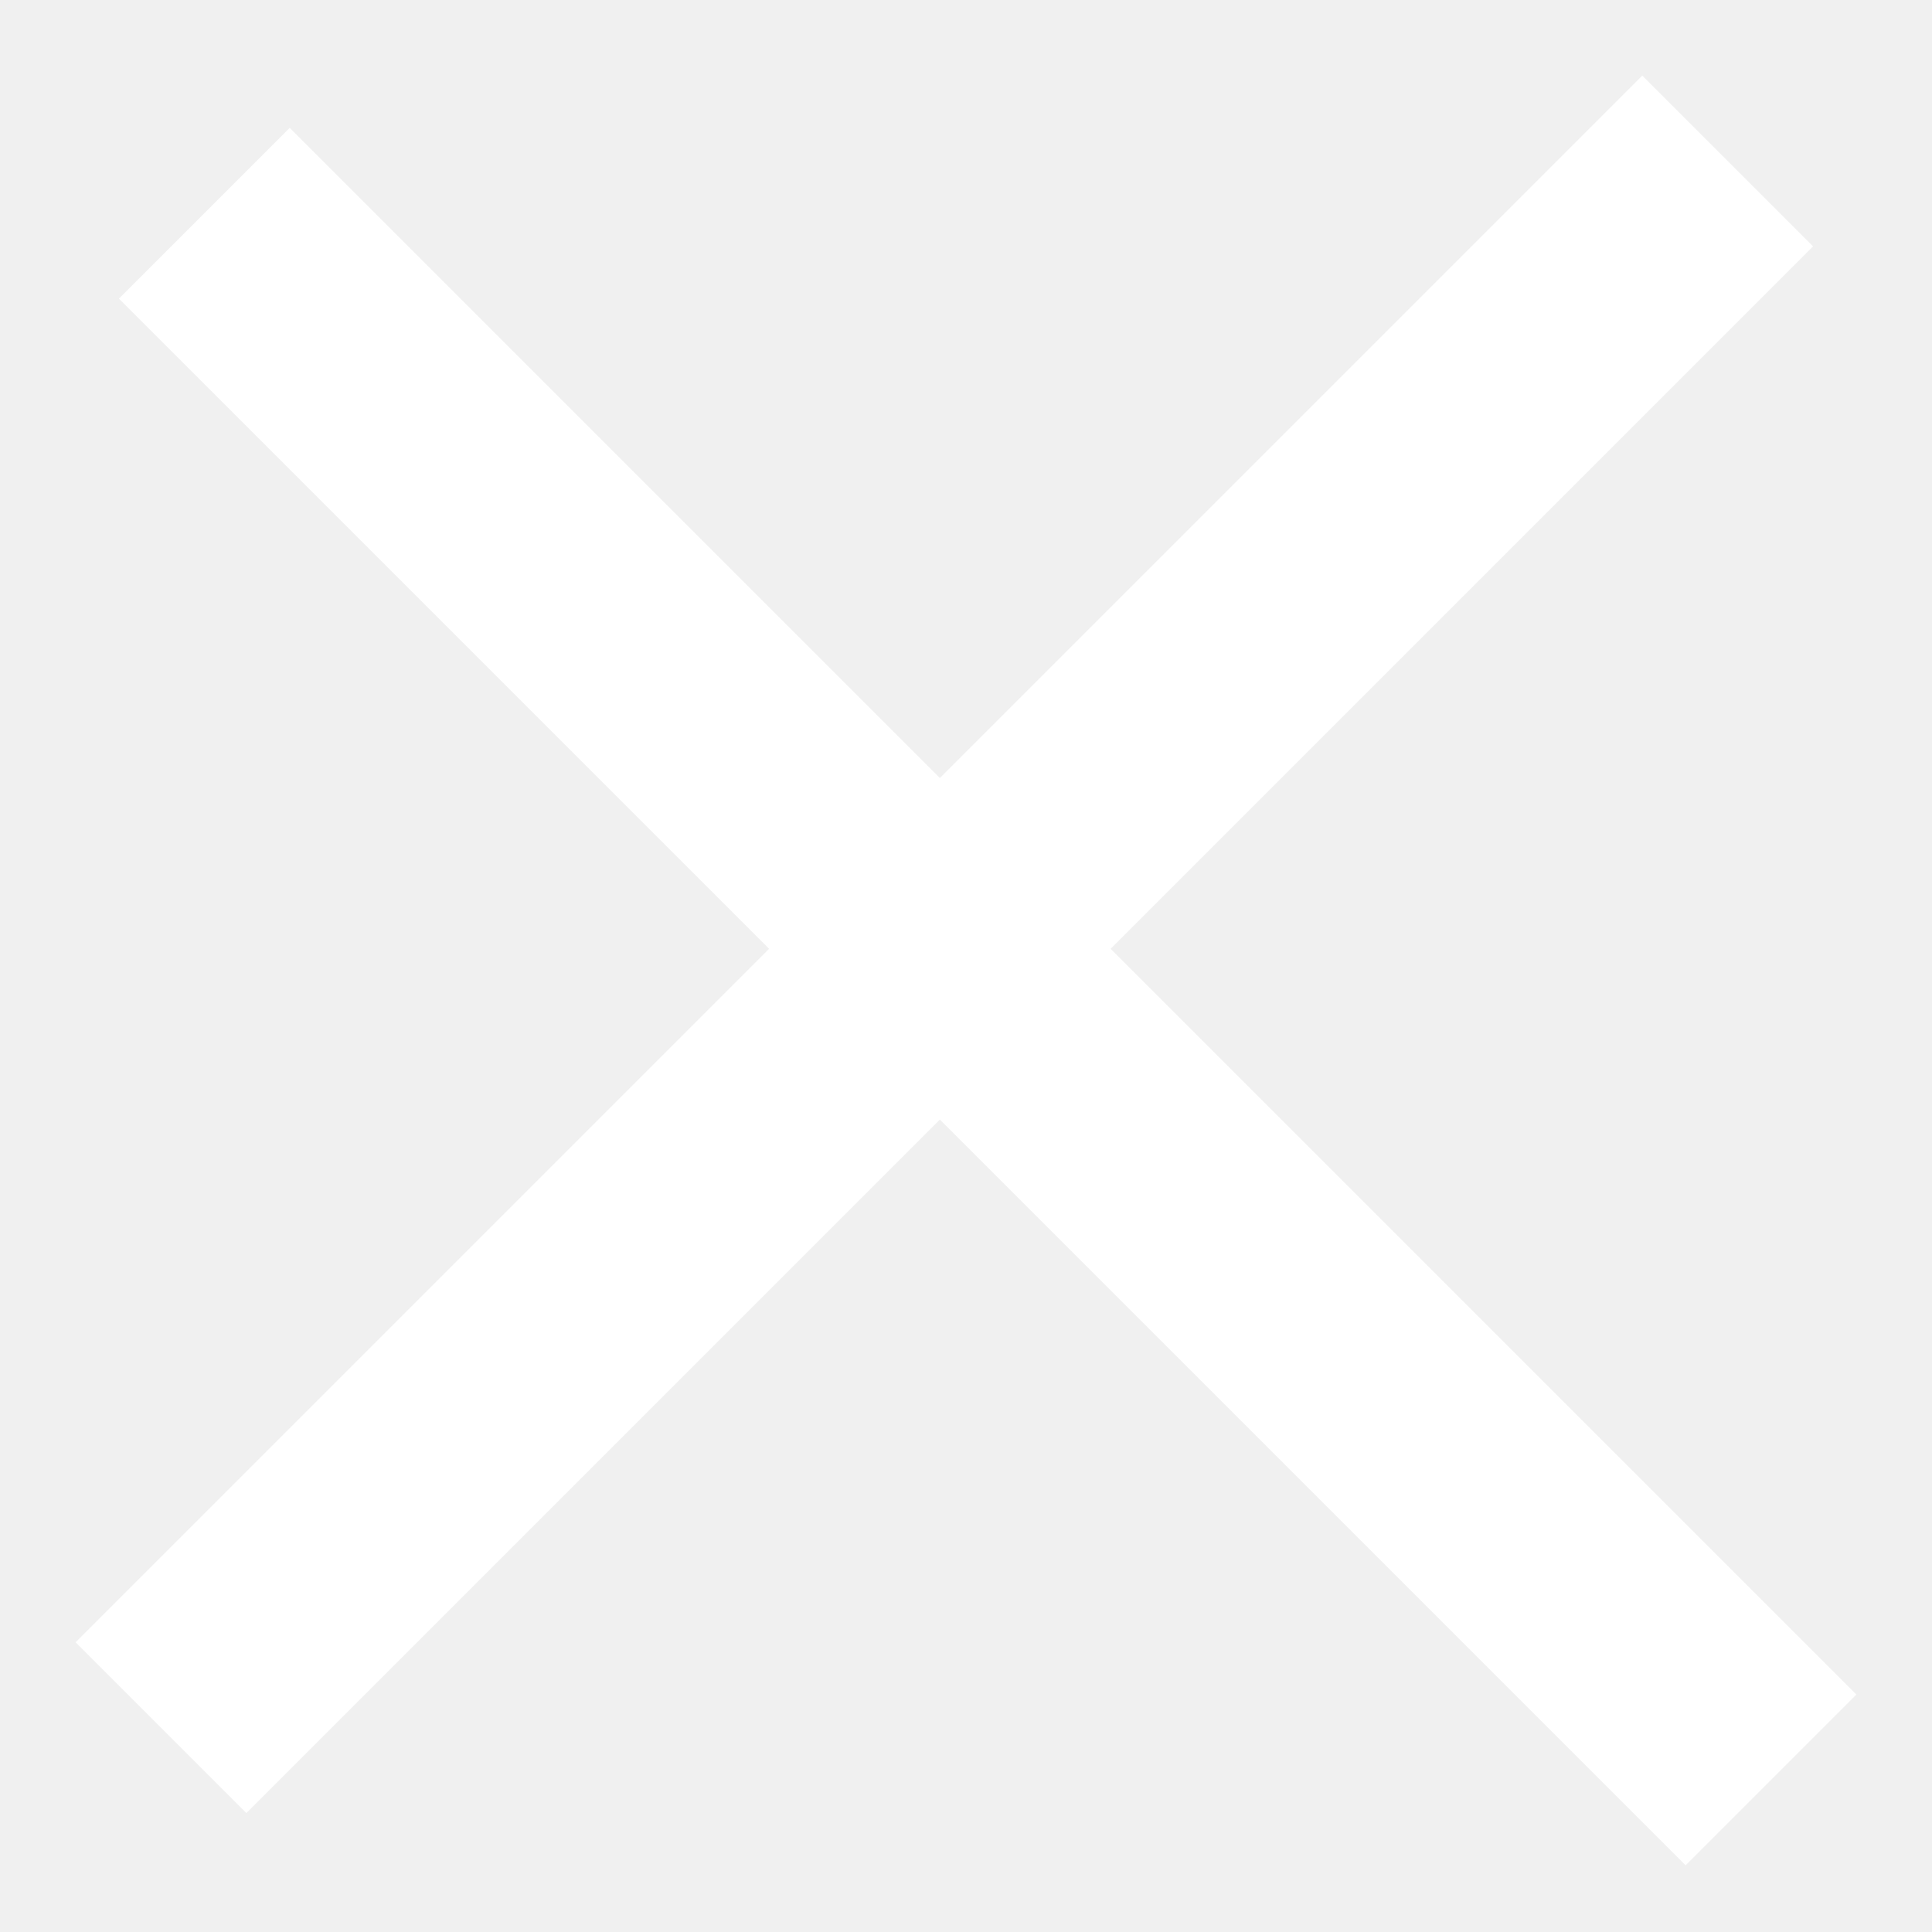
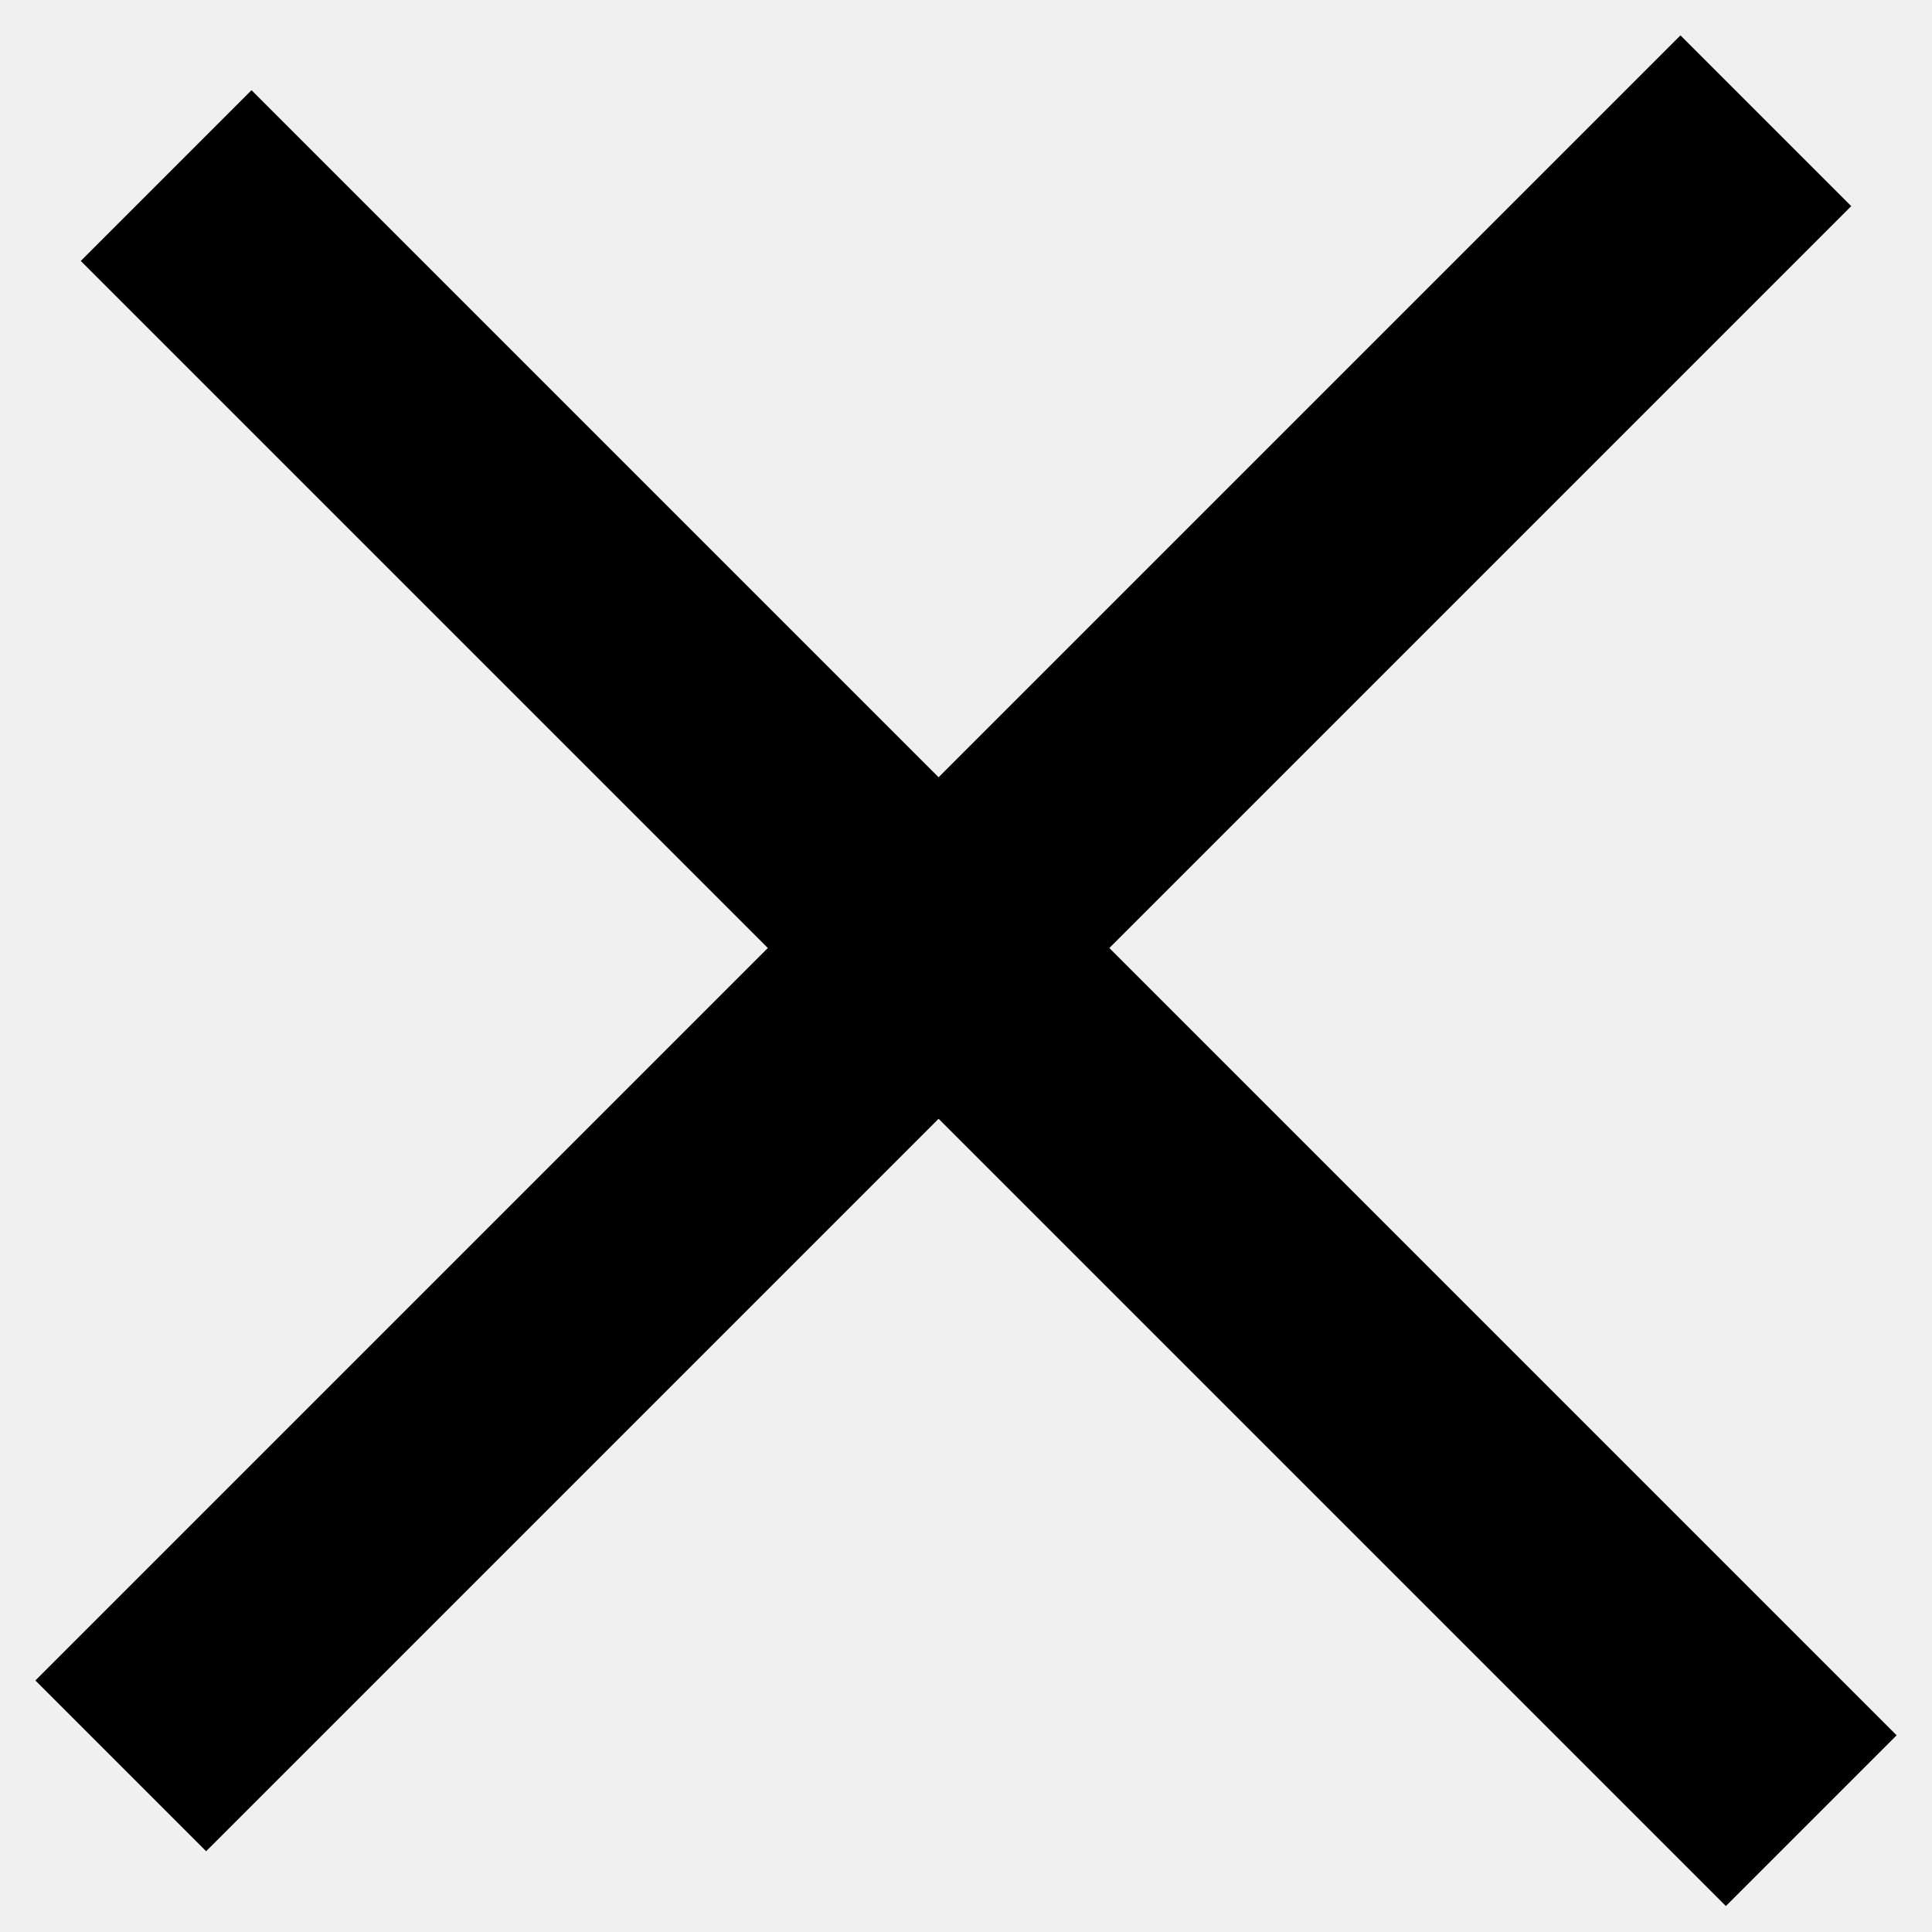
- <svg xmlns="http://www.w3.org/2000/svg" width="24" height="24" viewBox="0 0 24 24" fill="none">
-   <path d="M2 21.462L21.462 2" stroke="white" stroke-width="3" />
-   <path d="M2.538 2.649L22 22.111" stroke="white" stroke-width="3" />
+ <svg xmlns="http://www.w3.org/2000/svg" width="16" height="16" viewBox="0 0 16 16" fill="none">
+   <path d="M1 14.624L14.624 1" stroke="black" stroke-width="2" />
+   <path d="M1.376 1.454L15 15.078" stroke="black" stroke-width="2" />
</svg>
